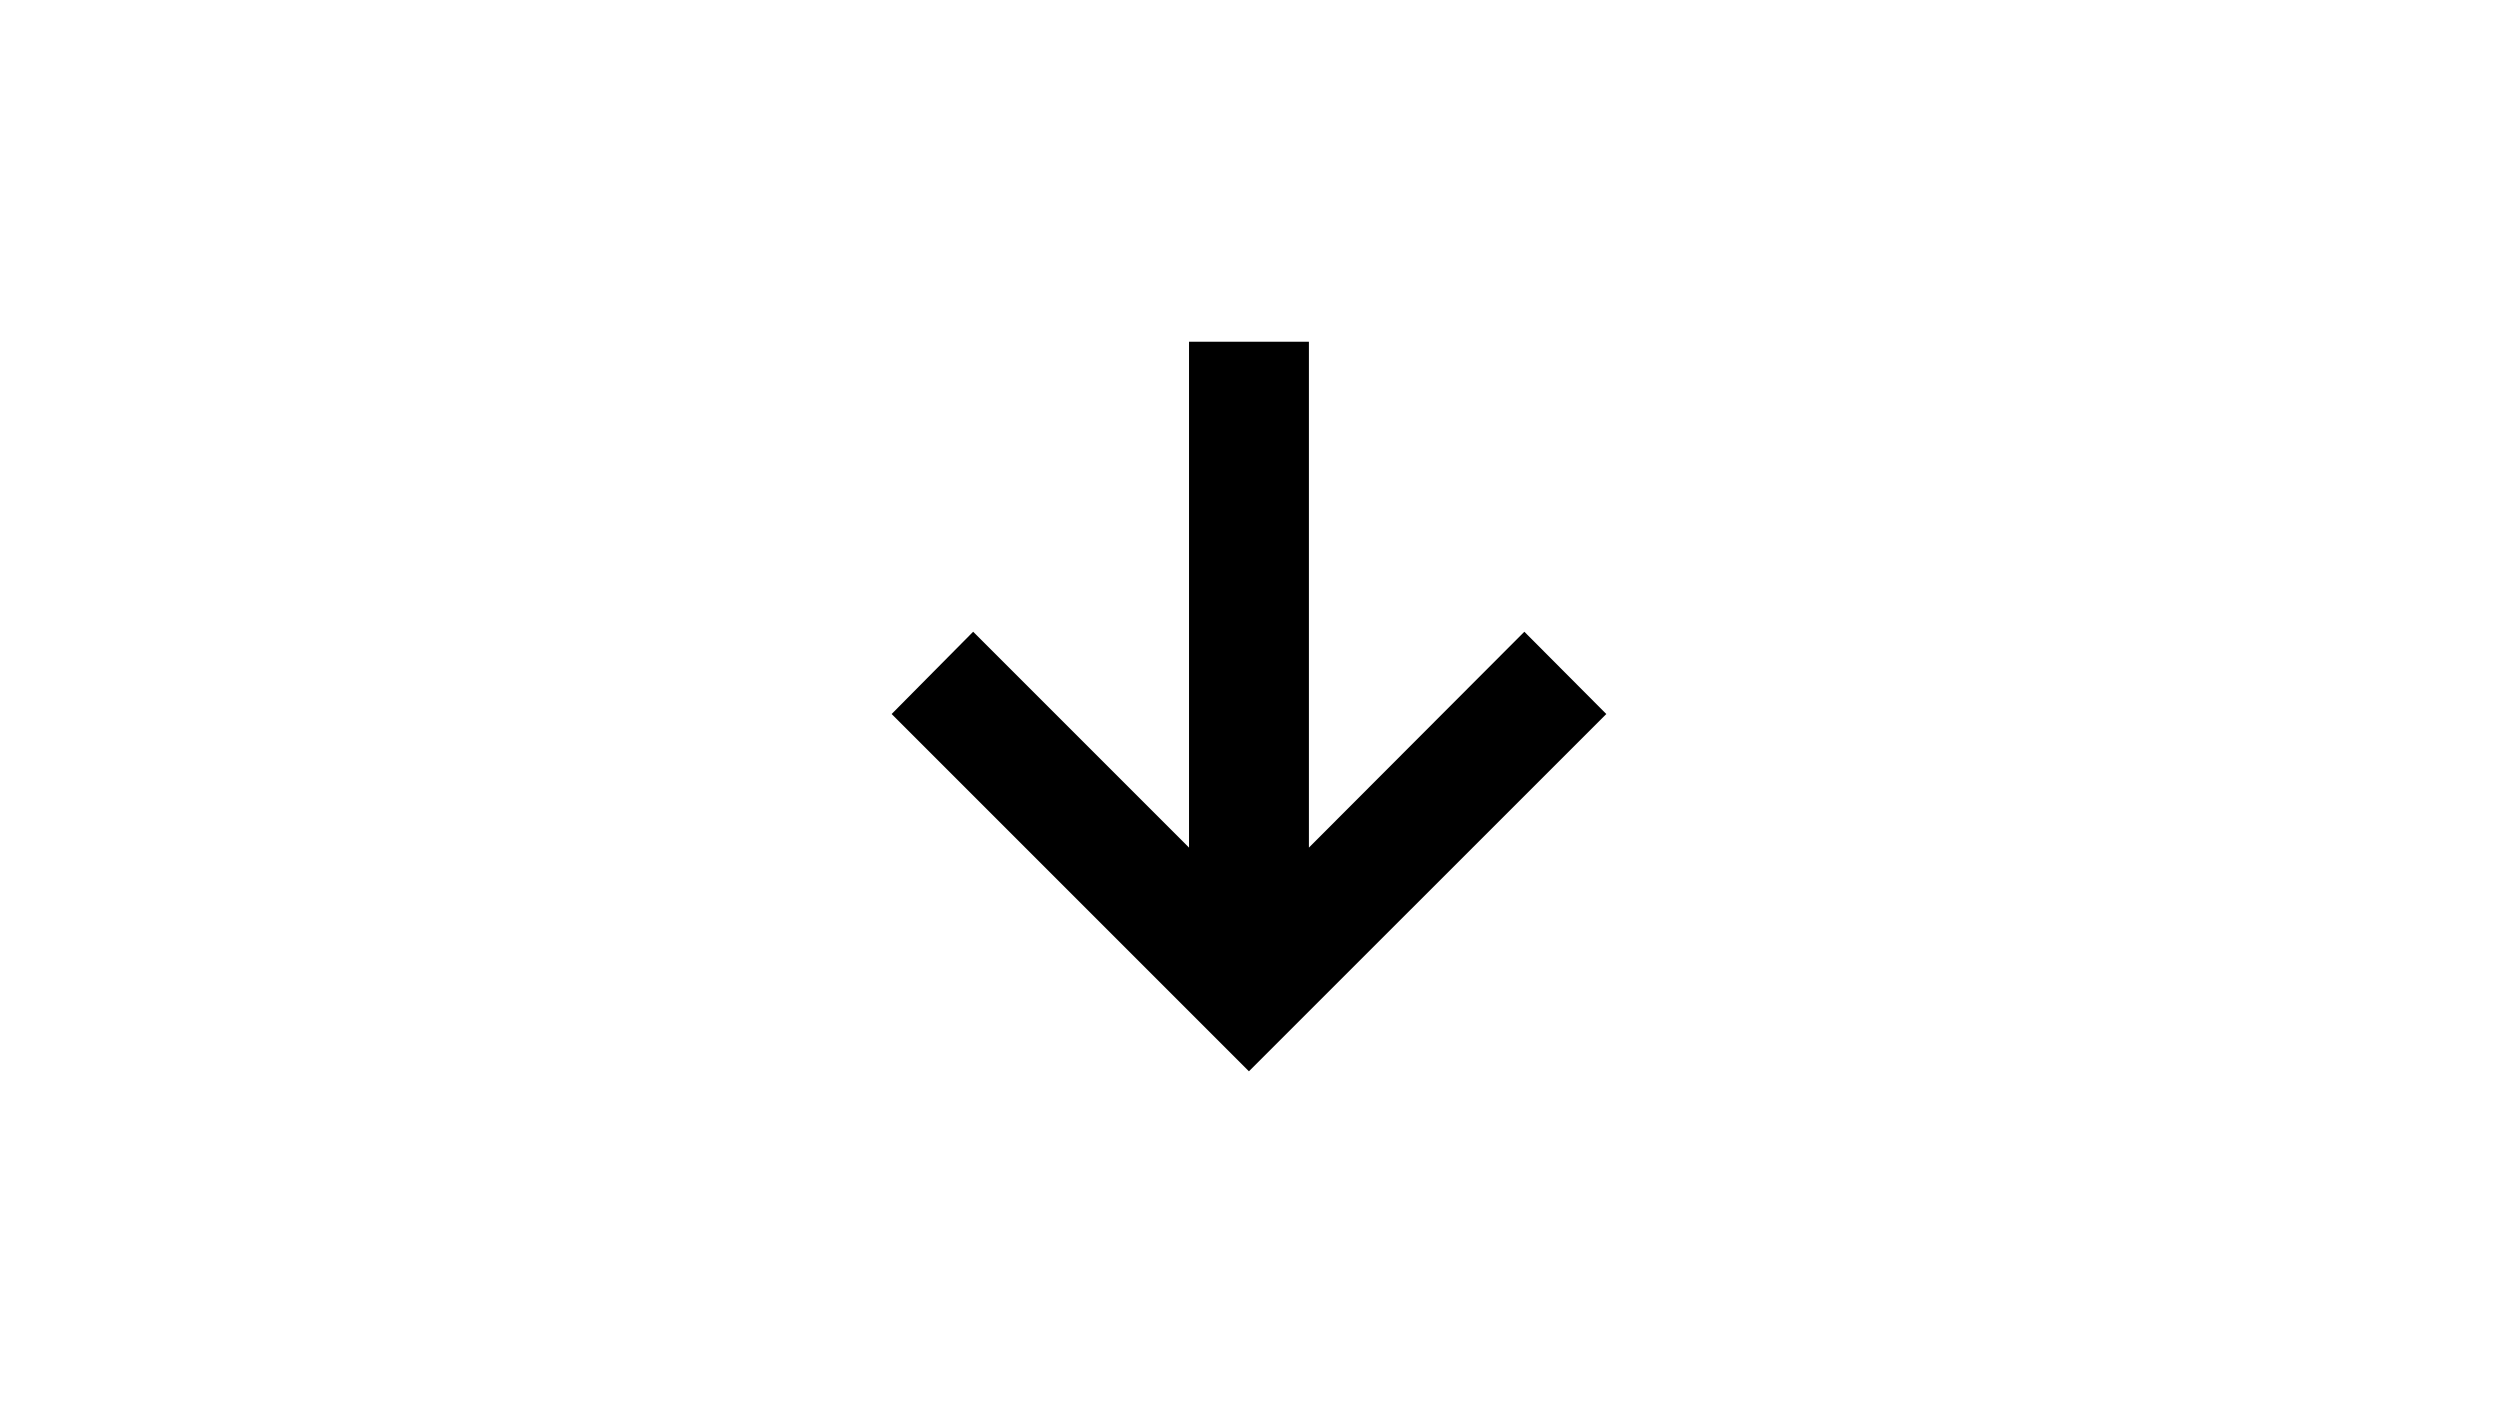
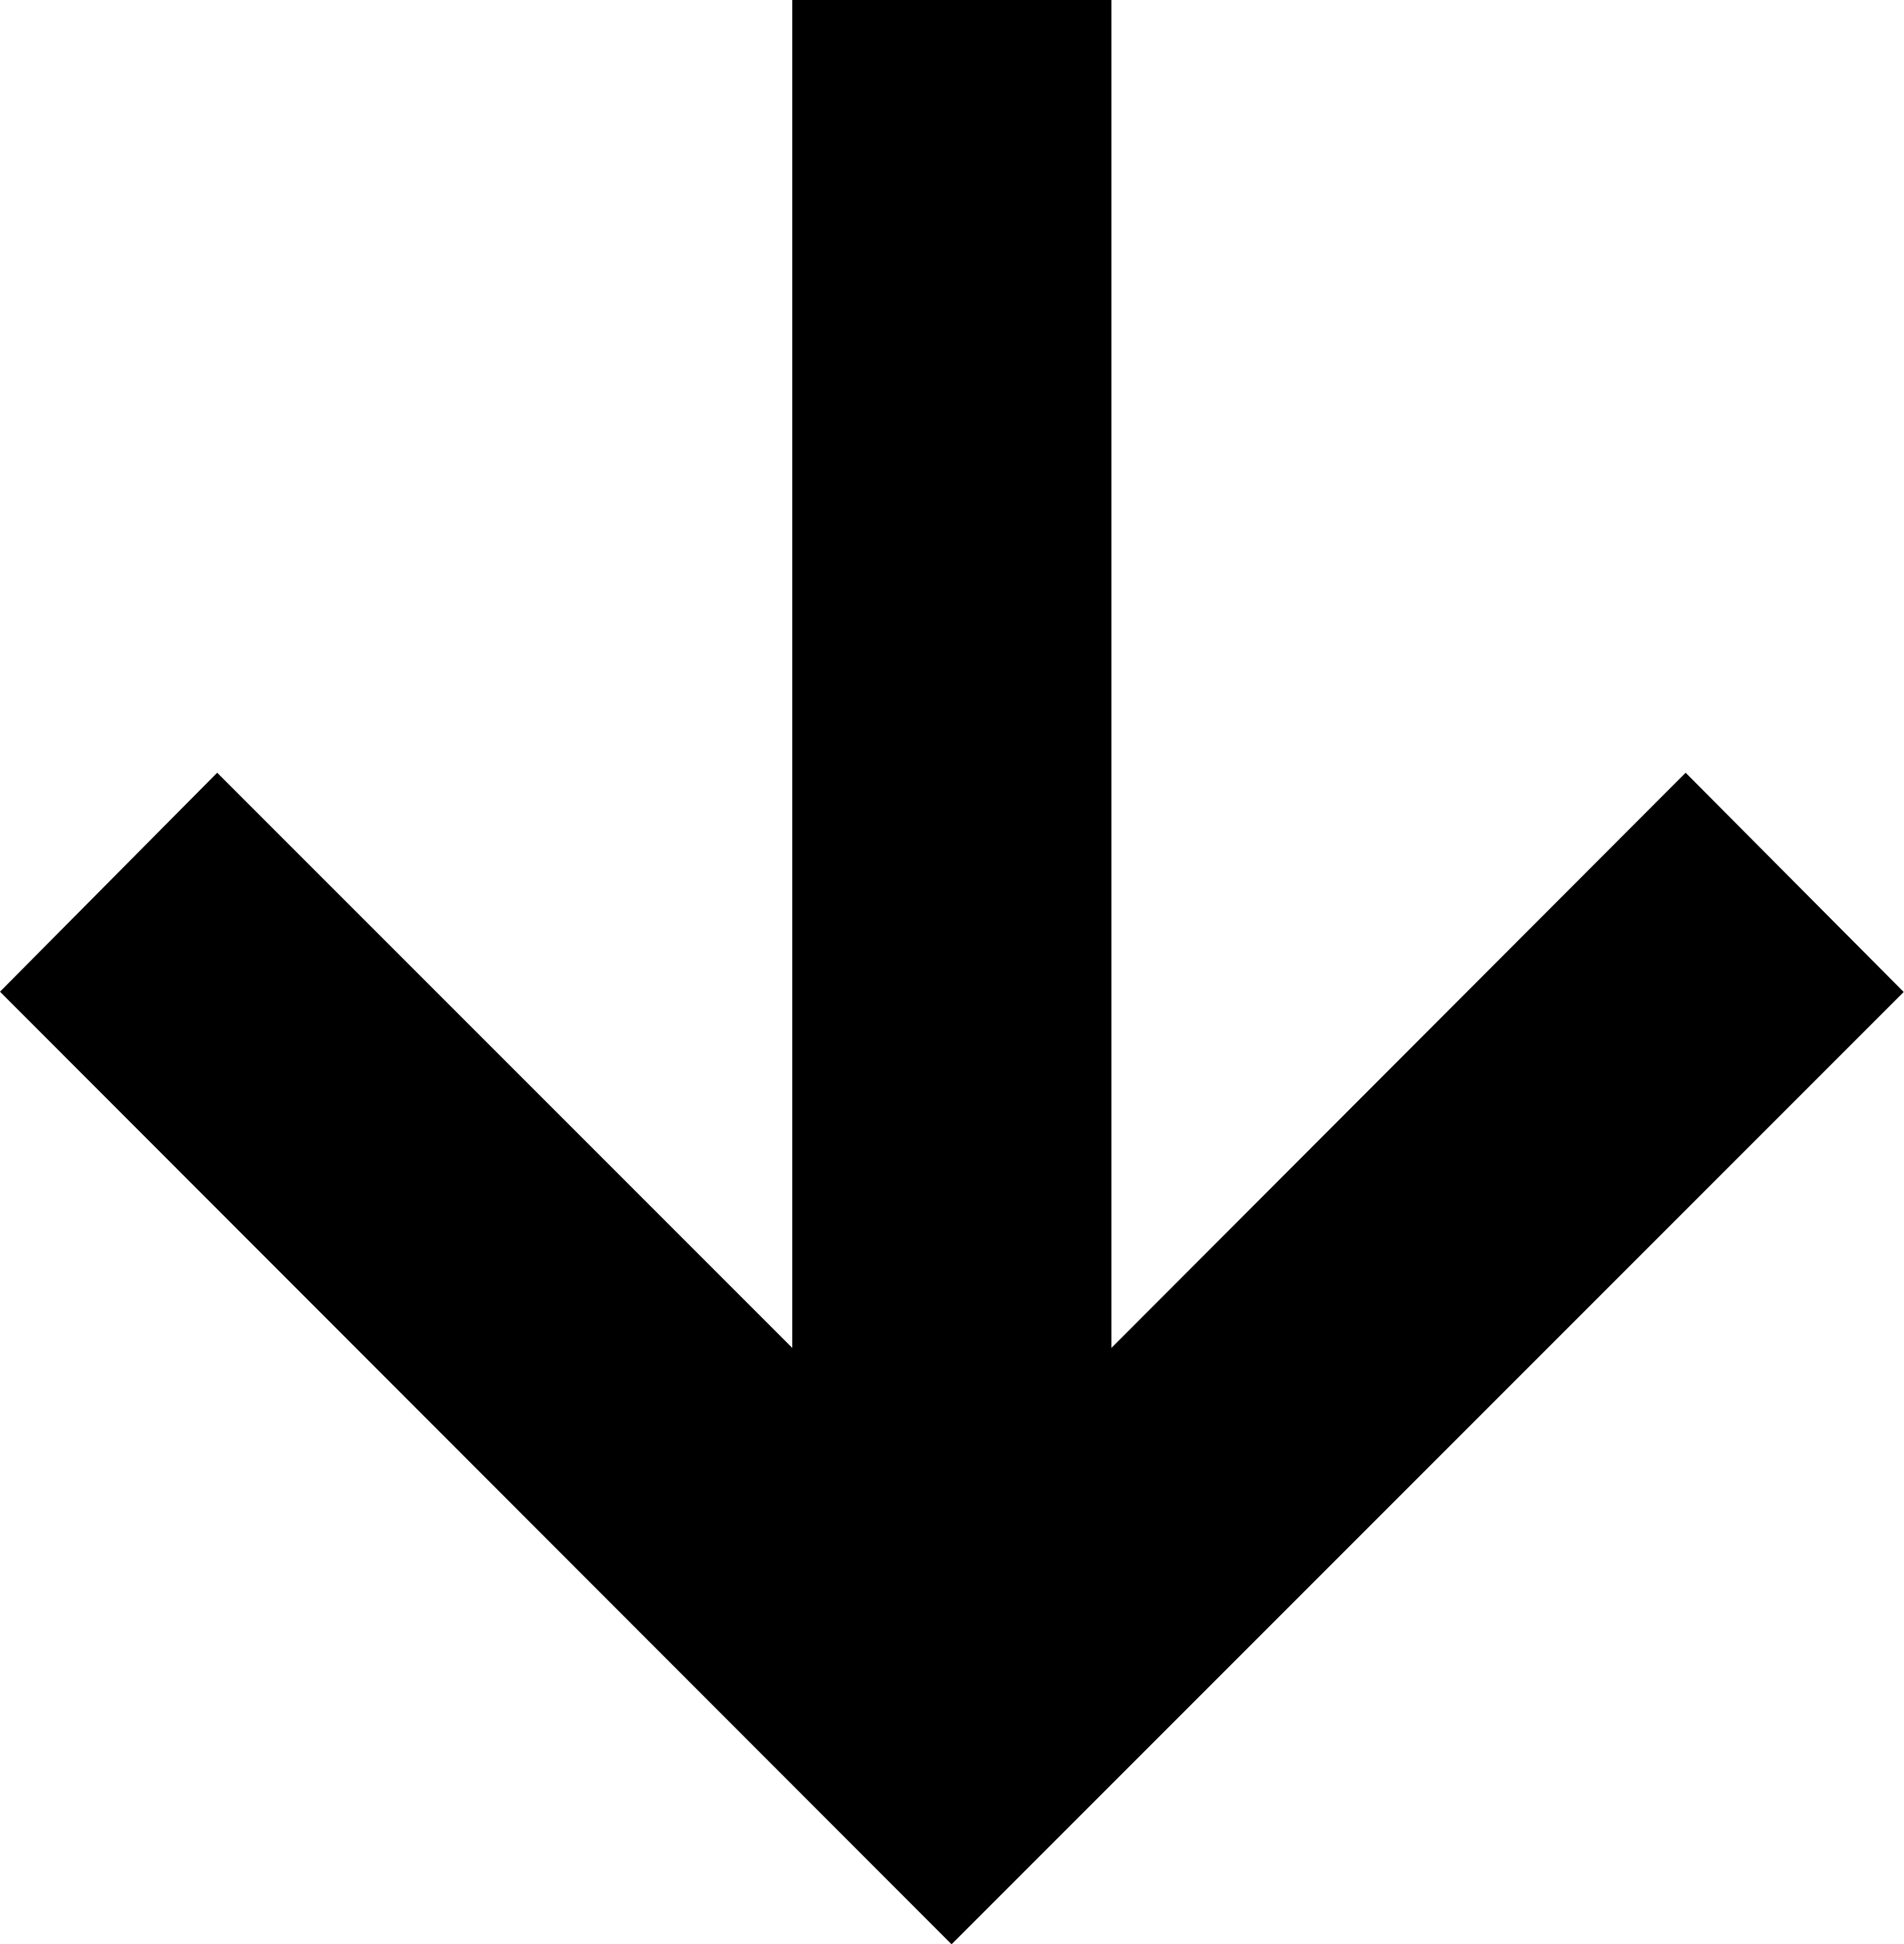
- <svg xmlns="http://www.w3.org/2000/svg" width="23" height="13" viewBox="0 0 23 13" fill="none">
-   <rect width="22.981" height="13" />
-   <path d="M8.203 6.569L8.953 5.812L10.939 7.798V3.144L12.042 3.144V7.798L14.024 5.812L14.778 6.569L11.49 9.856L8.203 6.569Z" fill="black" />
+ <svg xmlns="http://www.w3.org/2000/svg" preserveAspectRatio="xMidYMid meet" viewBox="0 0 6.575 6.712" width="100%" height="100%" fill="none" id="svg1">
+   <path d="M 0,3.424 0.75,2.668 2.736,4.654 V 0 h 1.102 v 4.654 l 1.983,-1.986 0.753,0.757 -3.288,3.288 z" fill="#000000" id="path1" />
</svg>
